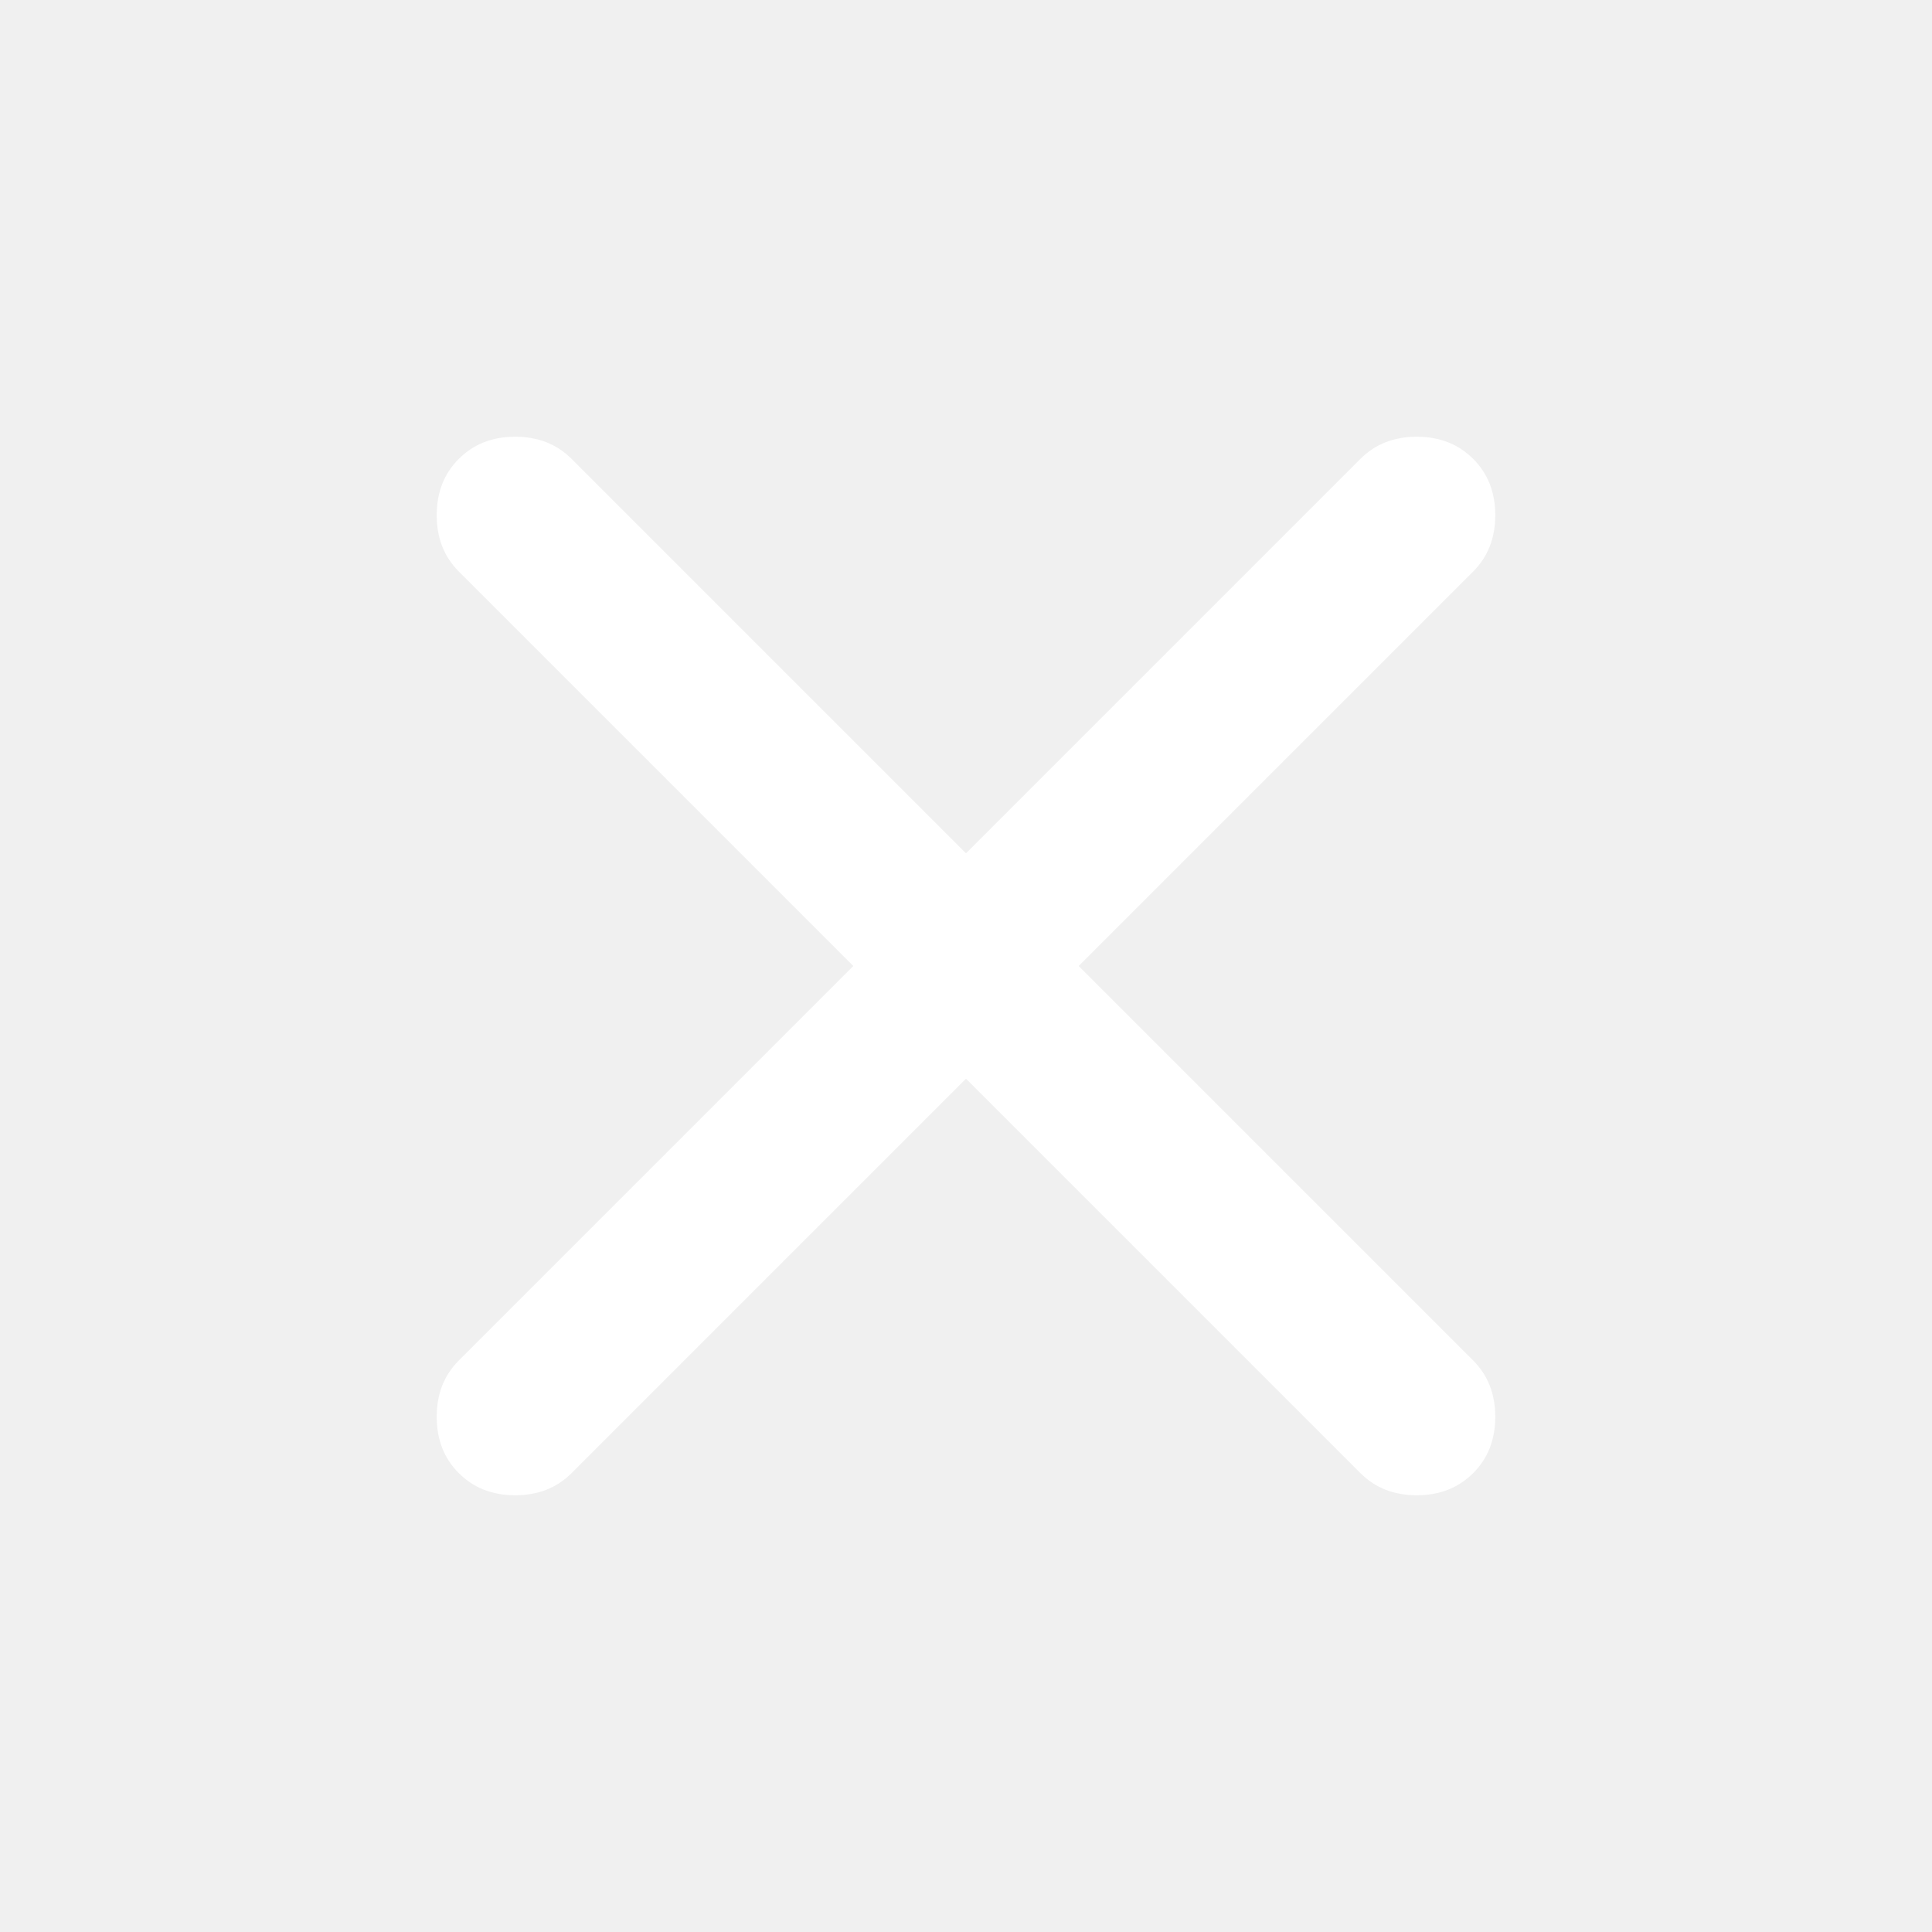
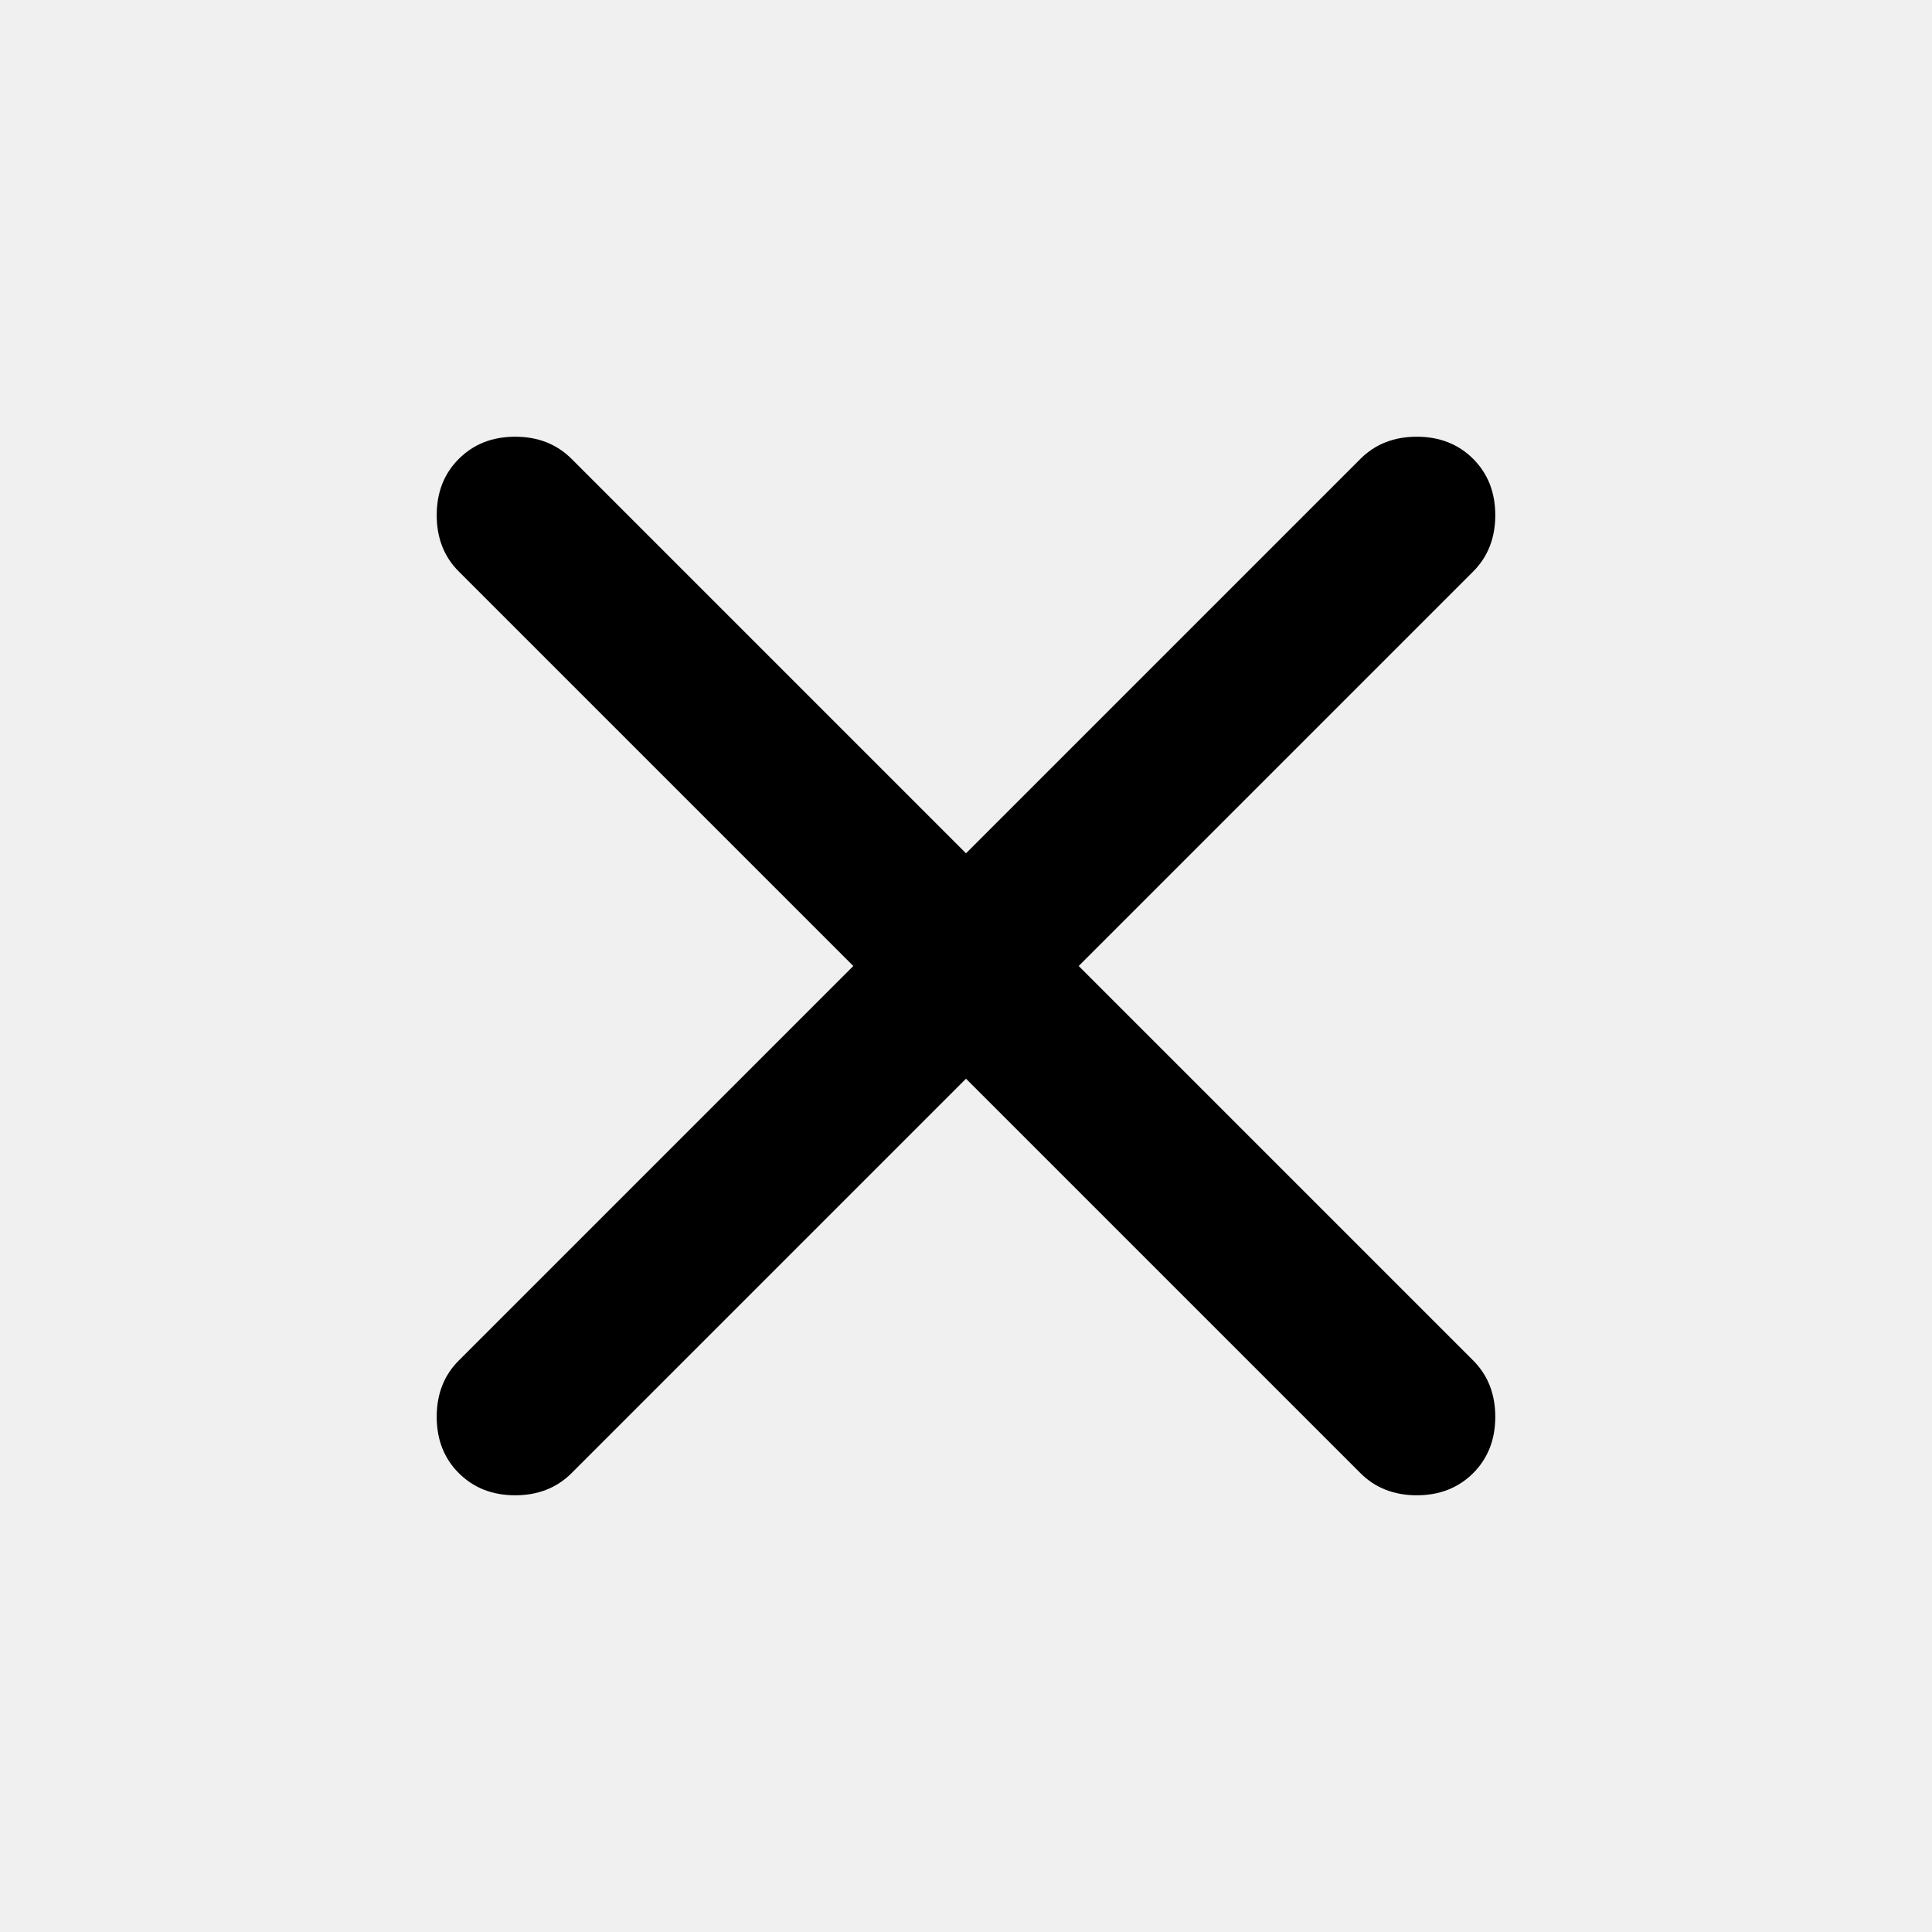
<svg xmlns="http://www.w3.org/2000/svg" width="24" height="24" viewBox="0 0 24 24" fill="none">
  <mask id="mask0_71720_5498" style="mask-type:alpha" maskUnits="userSpaceOnUse" x="0" y="0" width="24" height="24">
    <rect width="24" height="24" fill="#D9D9D9" />
  </mask>
  <g mask="url(#mask0_71720_5498)">
-     <path d="M12 13.4L7.1 18.3C6.916 18.483 6.683 18.575 6.4 18.575C6.116 18.575 5.883 18.483 5.7 18.3C5.516 18.117 5.425 17.883 5.425 17.6C5.425 17.317 5.516 17.083 5.7 16.9L10.6 12L5.7 7.1C5.516 6.917 5.425 6.683 5.425 6.4C5.425 6.117 5.516 5.883 5.7 5.7C5.883 5.517 6.116 5.425 6.4 5.425C6.683 5.425 6.916 5.517 7.1 5.7L12 10.6L16.9 5.7C17.083 5.517 17.317 5.425 17.6 5.425C17.883 5.425 18.116 5.517 18.3 5.7C18.483 5.883 18.575 6.117 18.575 6.4C18.575 6.683 18.483 6.917 18.3 7.1L13.4 12L18.3 16.9C18.483 17.083 18.575 17.317 18.575 17.6C18.575 17.883 18.483 18.117 18.3 18.3C18.116 18.483 17.883 18.575 17.6 18.575C17.317 18.575 17.083 18.483 16.9 18.3L12 13.4Z" fill="white" />
+     <path d="M12 13.4L7.1 18.3C6.916 18.483 6.683 18.575 6.4 18.575C6.116 18.575 5.883 18.483 5.7 18.3C5.516 18.117 5.425 17.883 5.425 17.6C5.425 17.317 5.516 17.083 5.7 16.9L10.6 12L5.7 7.1C5.516 6.917 5.425 6.683 5.425 6.4C5.425 6.117 5.516 5.883 5.7 5.7C5.883 5.517 6.116 5.425 6.4 5.425C6.683 5.425 6.916 5.517 7.1 5.7L12 10.6L16.9 5.7C17.083 5.517 17.317 5.425 17.6 5.425C17.883 5.425 18.116 5.517 18.3 5.7C18.483 5.883 18.575 6.117 18.575 6.4C18.575 6.683 18.483 6.917 18.3 7.1L13.4 12L18.3 16.9C18.483 17.083 18.575 17.317 18.575 17.6C18.575 17.883 18.483 18.117 18.3 18.3C18.116 18.483 17.883 18.575 17.6 18.575C17.317 18.575 17.083 18.483 16.9 18.3L12 13.4Z" fill="currentColor" />
  </g>
</svg>
